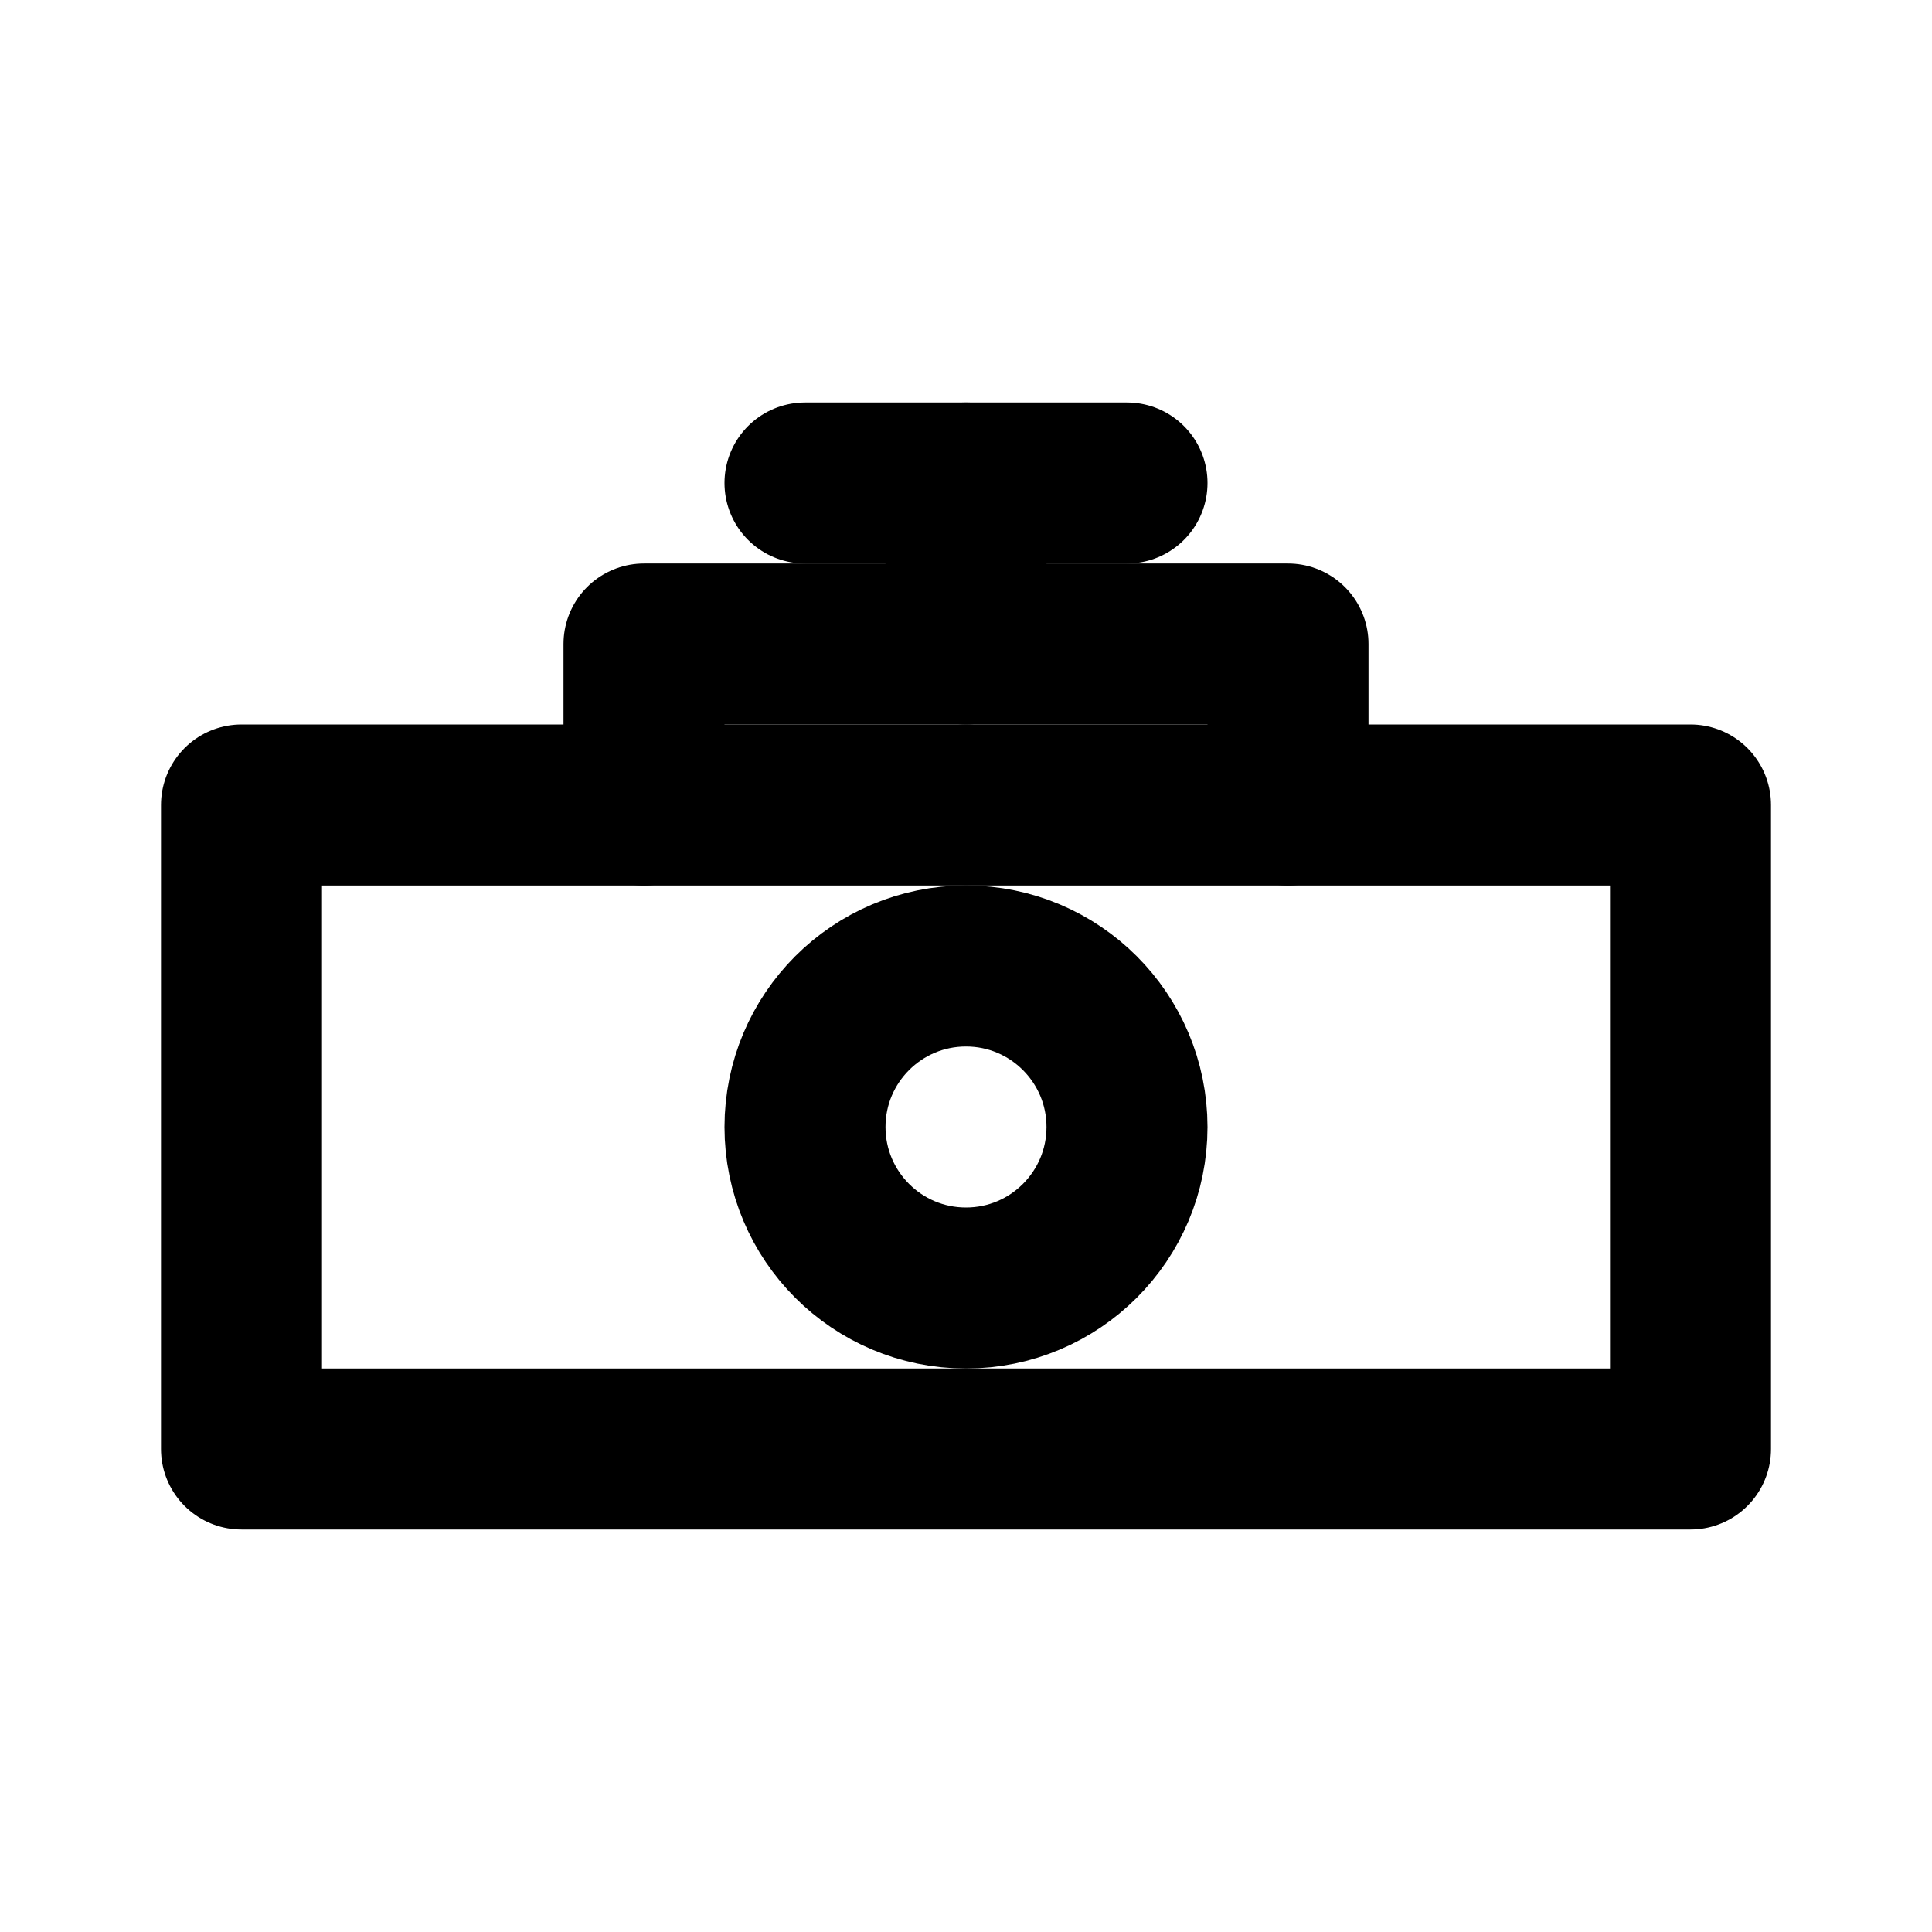
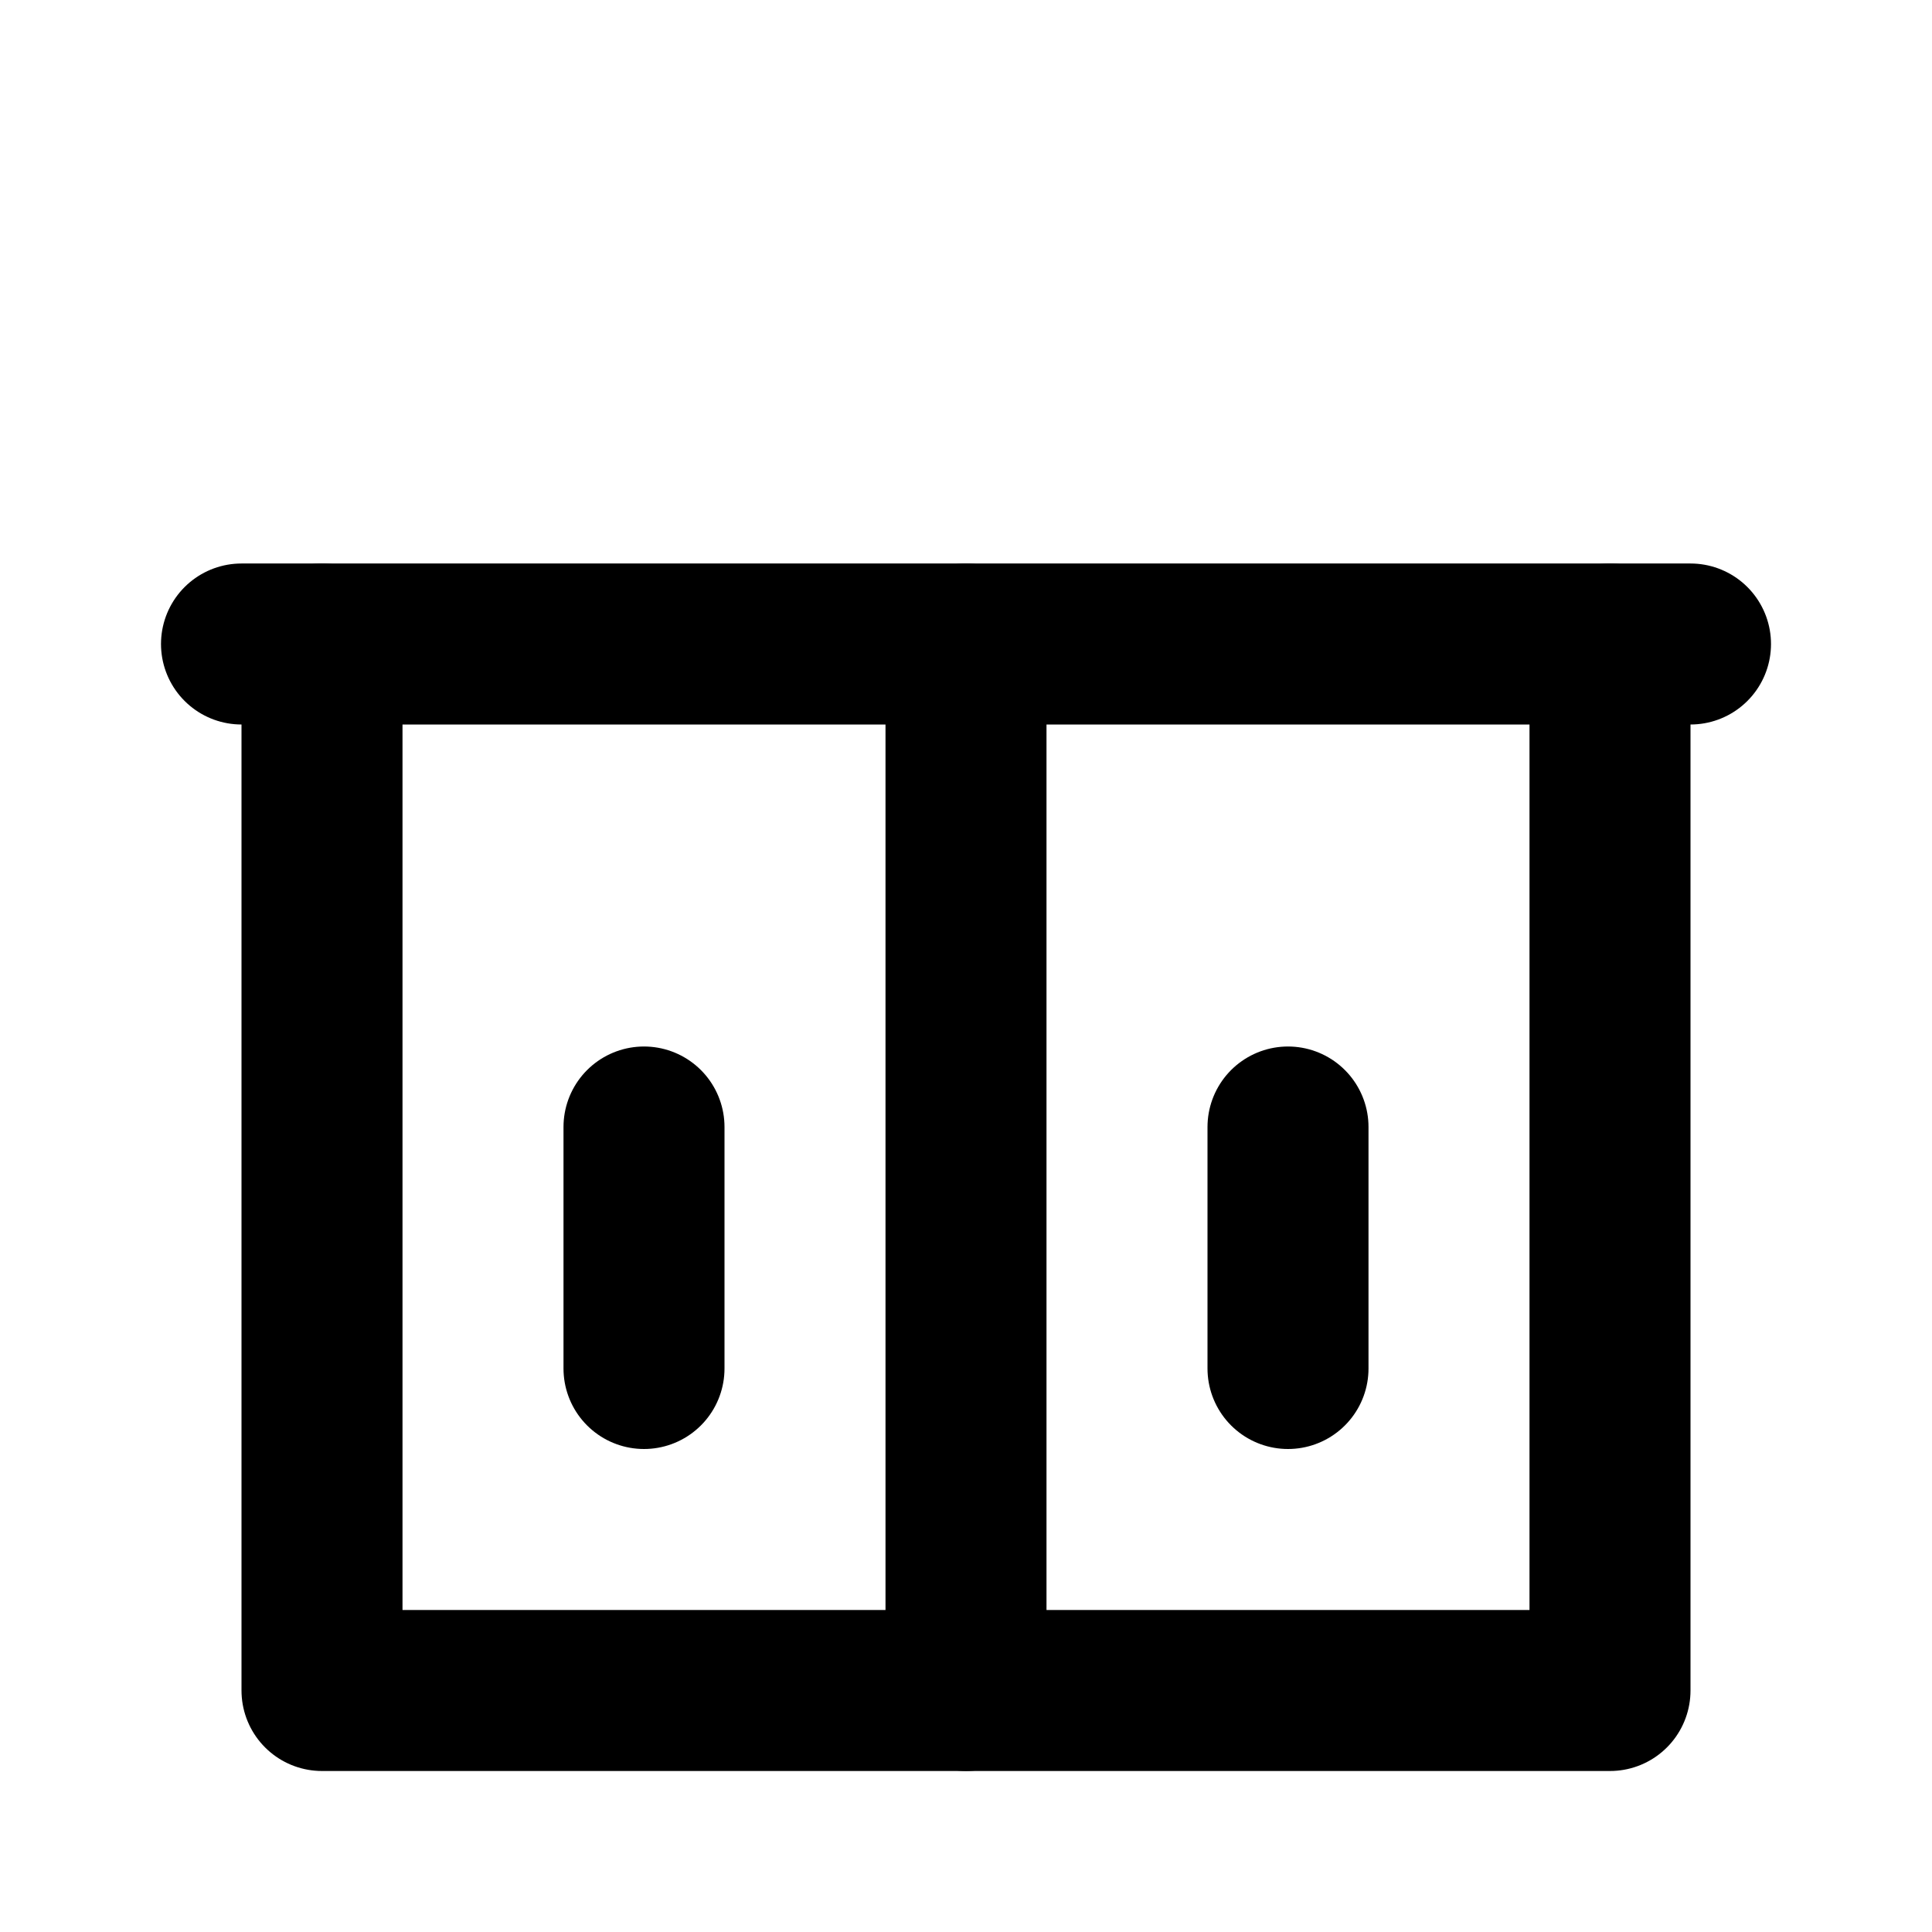
<svg xmlns="http://www.w3.org/2000/svg" width="24" height="24" viewBox="0 0 24 24" fill="none" stroke="currentColor" stroke-width="2" stroke-linecap="round" stroke-linejoin="round">
-   <path d="M3 10h18v8H3Z" />
-   <path d="M8 10V8h8v2" />
-   <circle cx="12" cy="14" r="2" />
-   <path d="M12 8V6" />
-   <path d="M10 6h4" />
+   <path d="M3 8h18" />
+   <path d="M4 8v13h16V8" />
+   <path d="M12 8v13" />
+   <path d="M8 14v3" />
+   <path d="M16 14v3" />
</svg>
